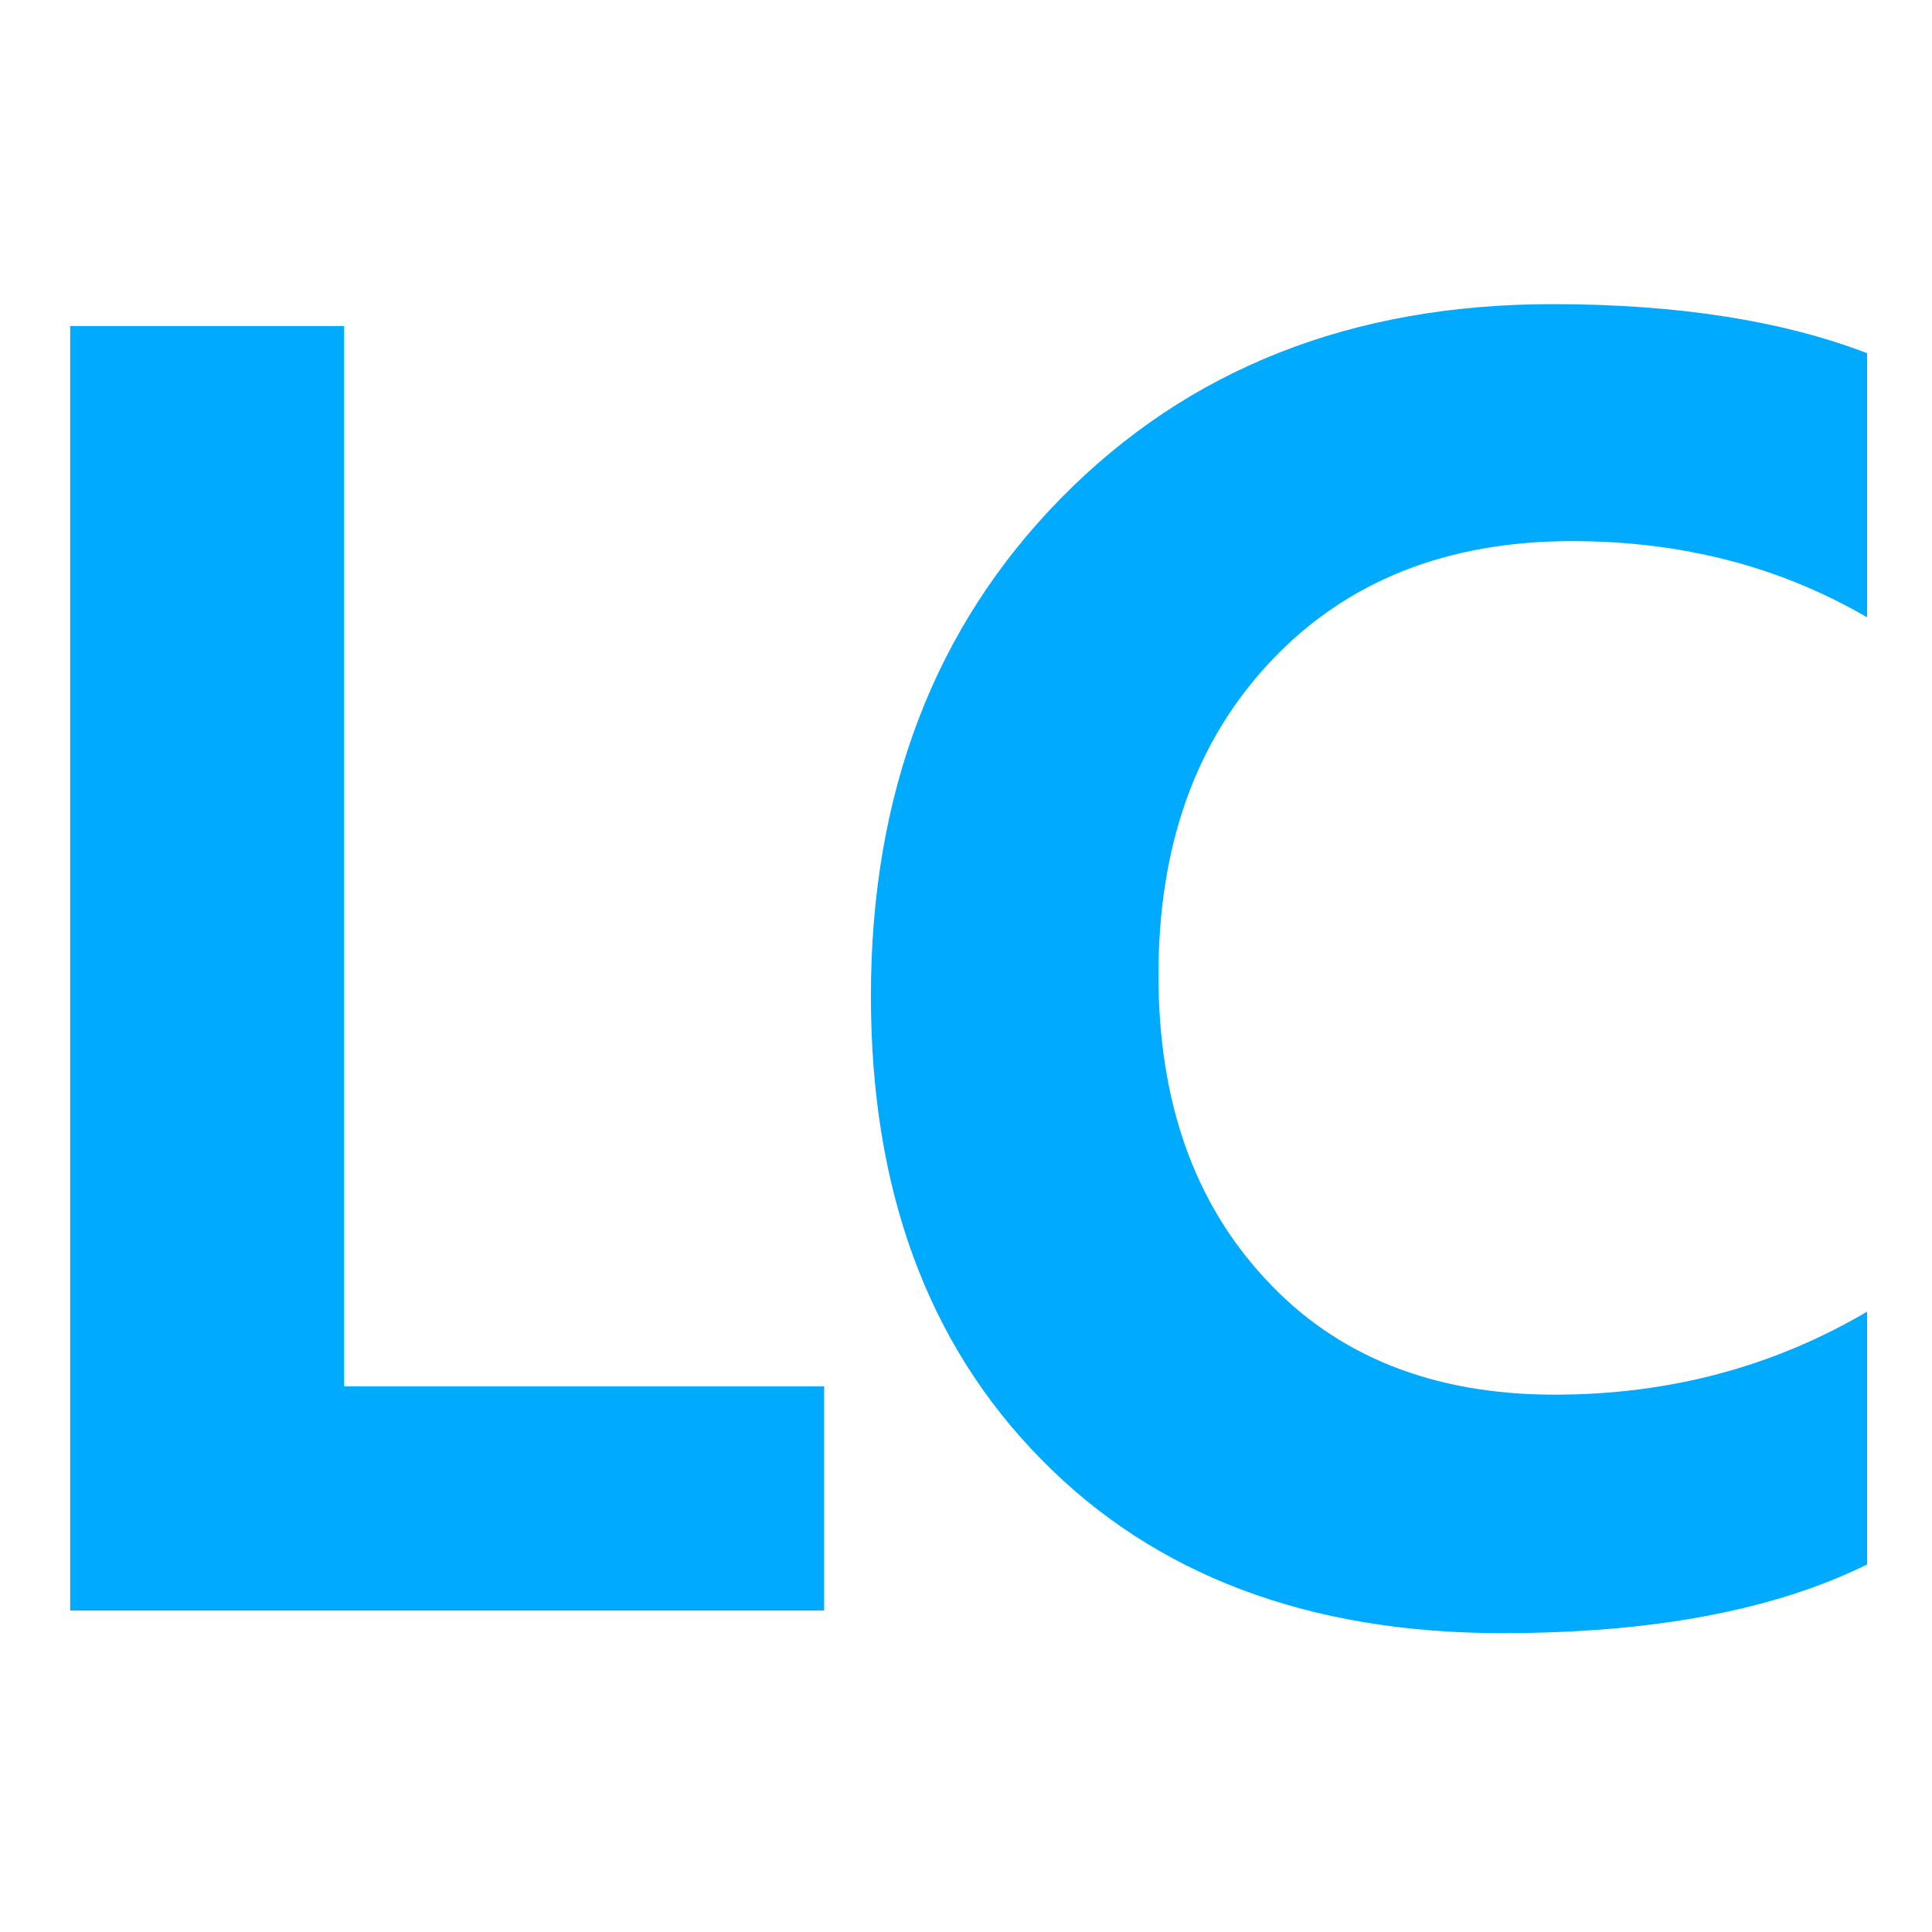
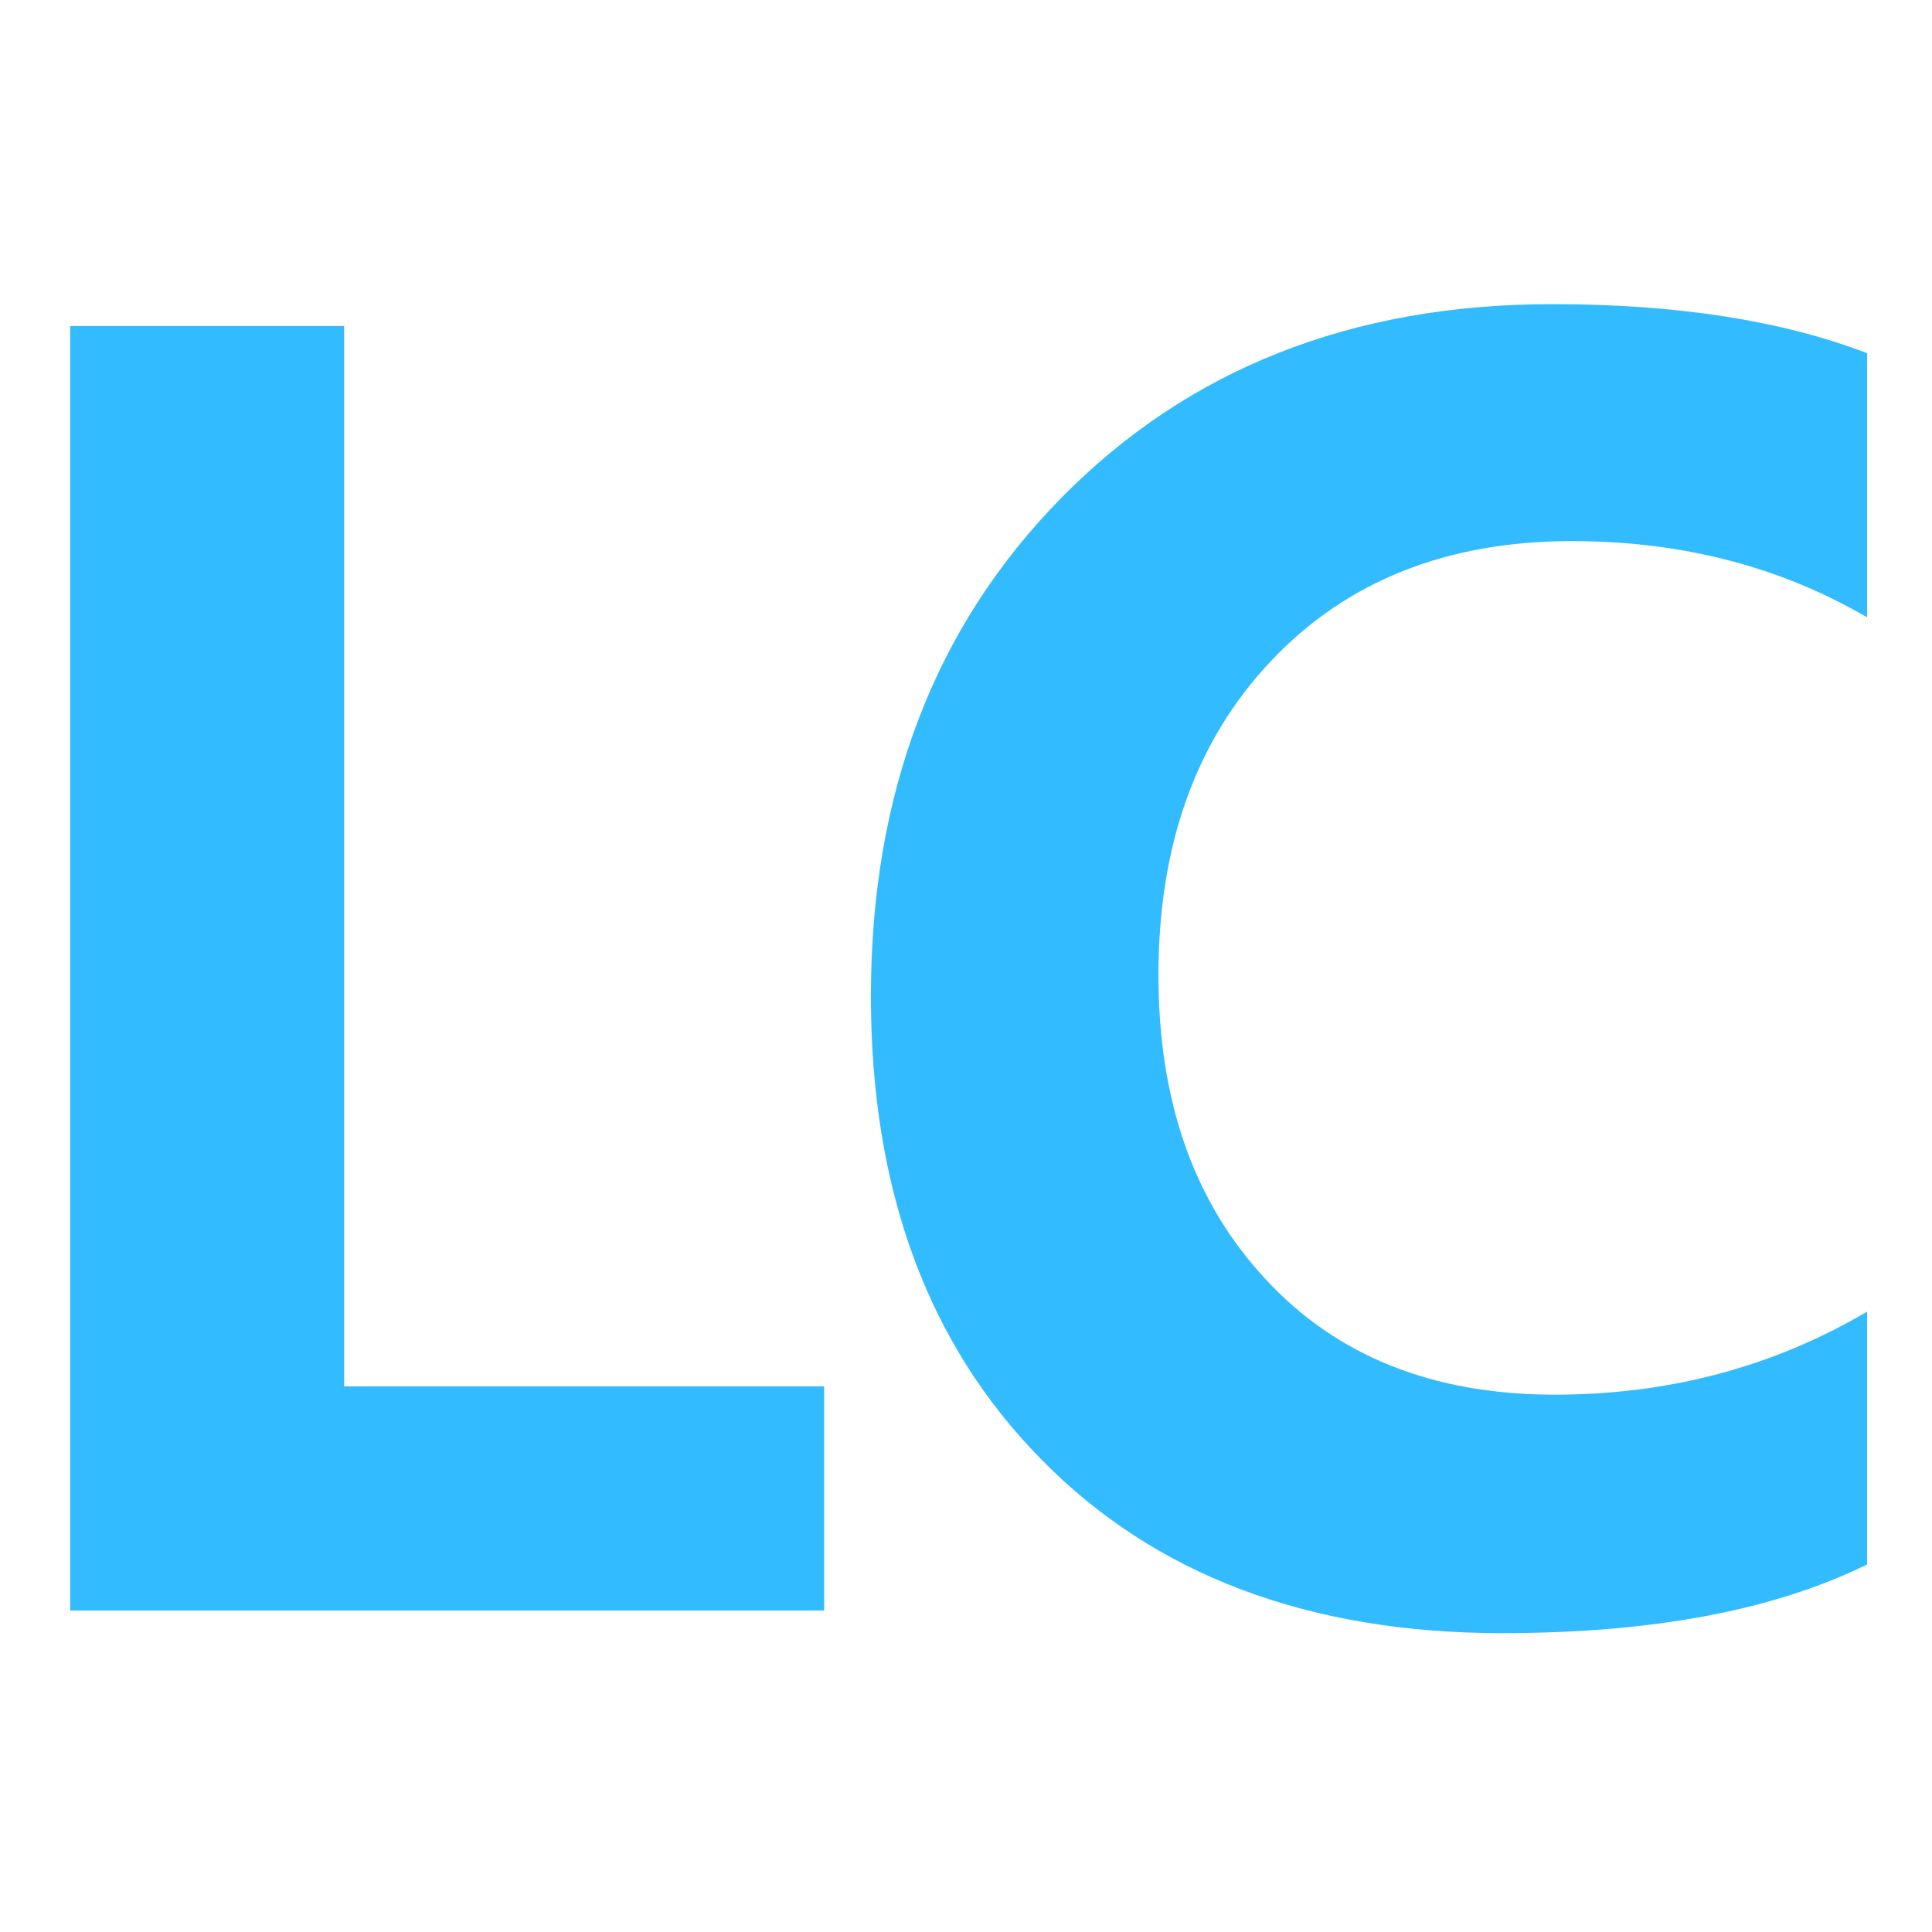
- <svg xmlns="http://www.w3.org/2000/svg" version="1.1" width="256px" height="256px">
-   <g style="fill:#0AF;">
-     <path d="M109.1,213.4H9.3V43.2h36.3v140.5h63.6V213.4z" />
-     <path d="M247.4,207.3c-12.4,6.1-28.5,9.1-48.4,9.1c-25.6,0-46-7.7-61-23c-15.1-15.3-22.6-35.8-22.6-61.4c0-26.9,8.4-48.9,25.2-66c16.8-17.1,38.5-25.7,65.1-25.7c16.6,0,30.5,2.2,41.7,6.5v35c-11.5-6.7-24.5-10.1-39.1-10.1c-16.6,0-29.9,5.3-39.9,15.9c-10,10.6-14.9,24.5-14.9,41.6c0,16.7,4.7,30.1,14.2,40.3c9.4,10.2,22.2,15.3,38.3,15.3c15.2,0,29-3.7,41.4-11V207.3z" />
-   </g>
+ <svg xmlns="http://www.w3.org/2000/svg" version="1.1" width="1em" height="1em" viewBox="0 0 256 256" fill="#3BF">
+   <path d="M109.1,213.4H9.3V43.2h36.3v140.5h63.6V213.4z" />
+   <path d="M247.4,207.3c-12.4,6.1-28.5,9.1-48.4,9.1c-25.6,0-46-7.7-61-23c-15.1-15.3-22.6-35.8-22.6-61.4c0-26.9,8.4-48.9,25.2-66c16.8-17.1,38.5-25.7,65.1-25.7c16.6,0,30.5,2.2,41.7,6.5v35c-11.5-6.7-24.5-10.1-39.1-10.1c-16.6,0-29.9,5.3-39.9,15.9c-10,10.6-14.9,24.5-14.9,41.6c0,16.7,4.7,30.1,14.2,40.3c9.4,10.2,22.2,15.3,38.3,15.3c15.2,0,29-3.7,41.4-11V207.3z" />
</svg>
